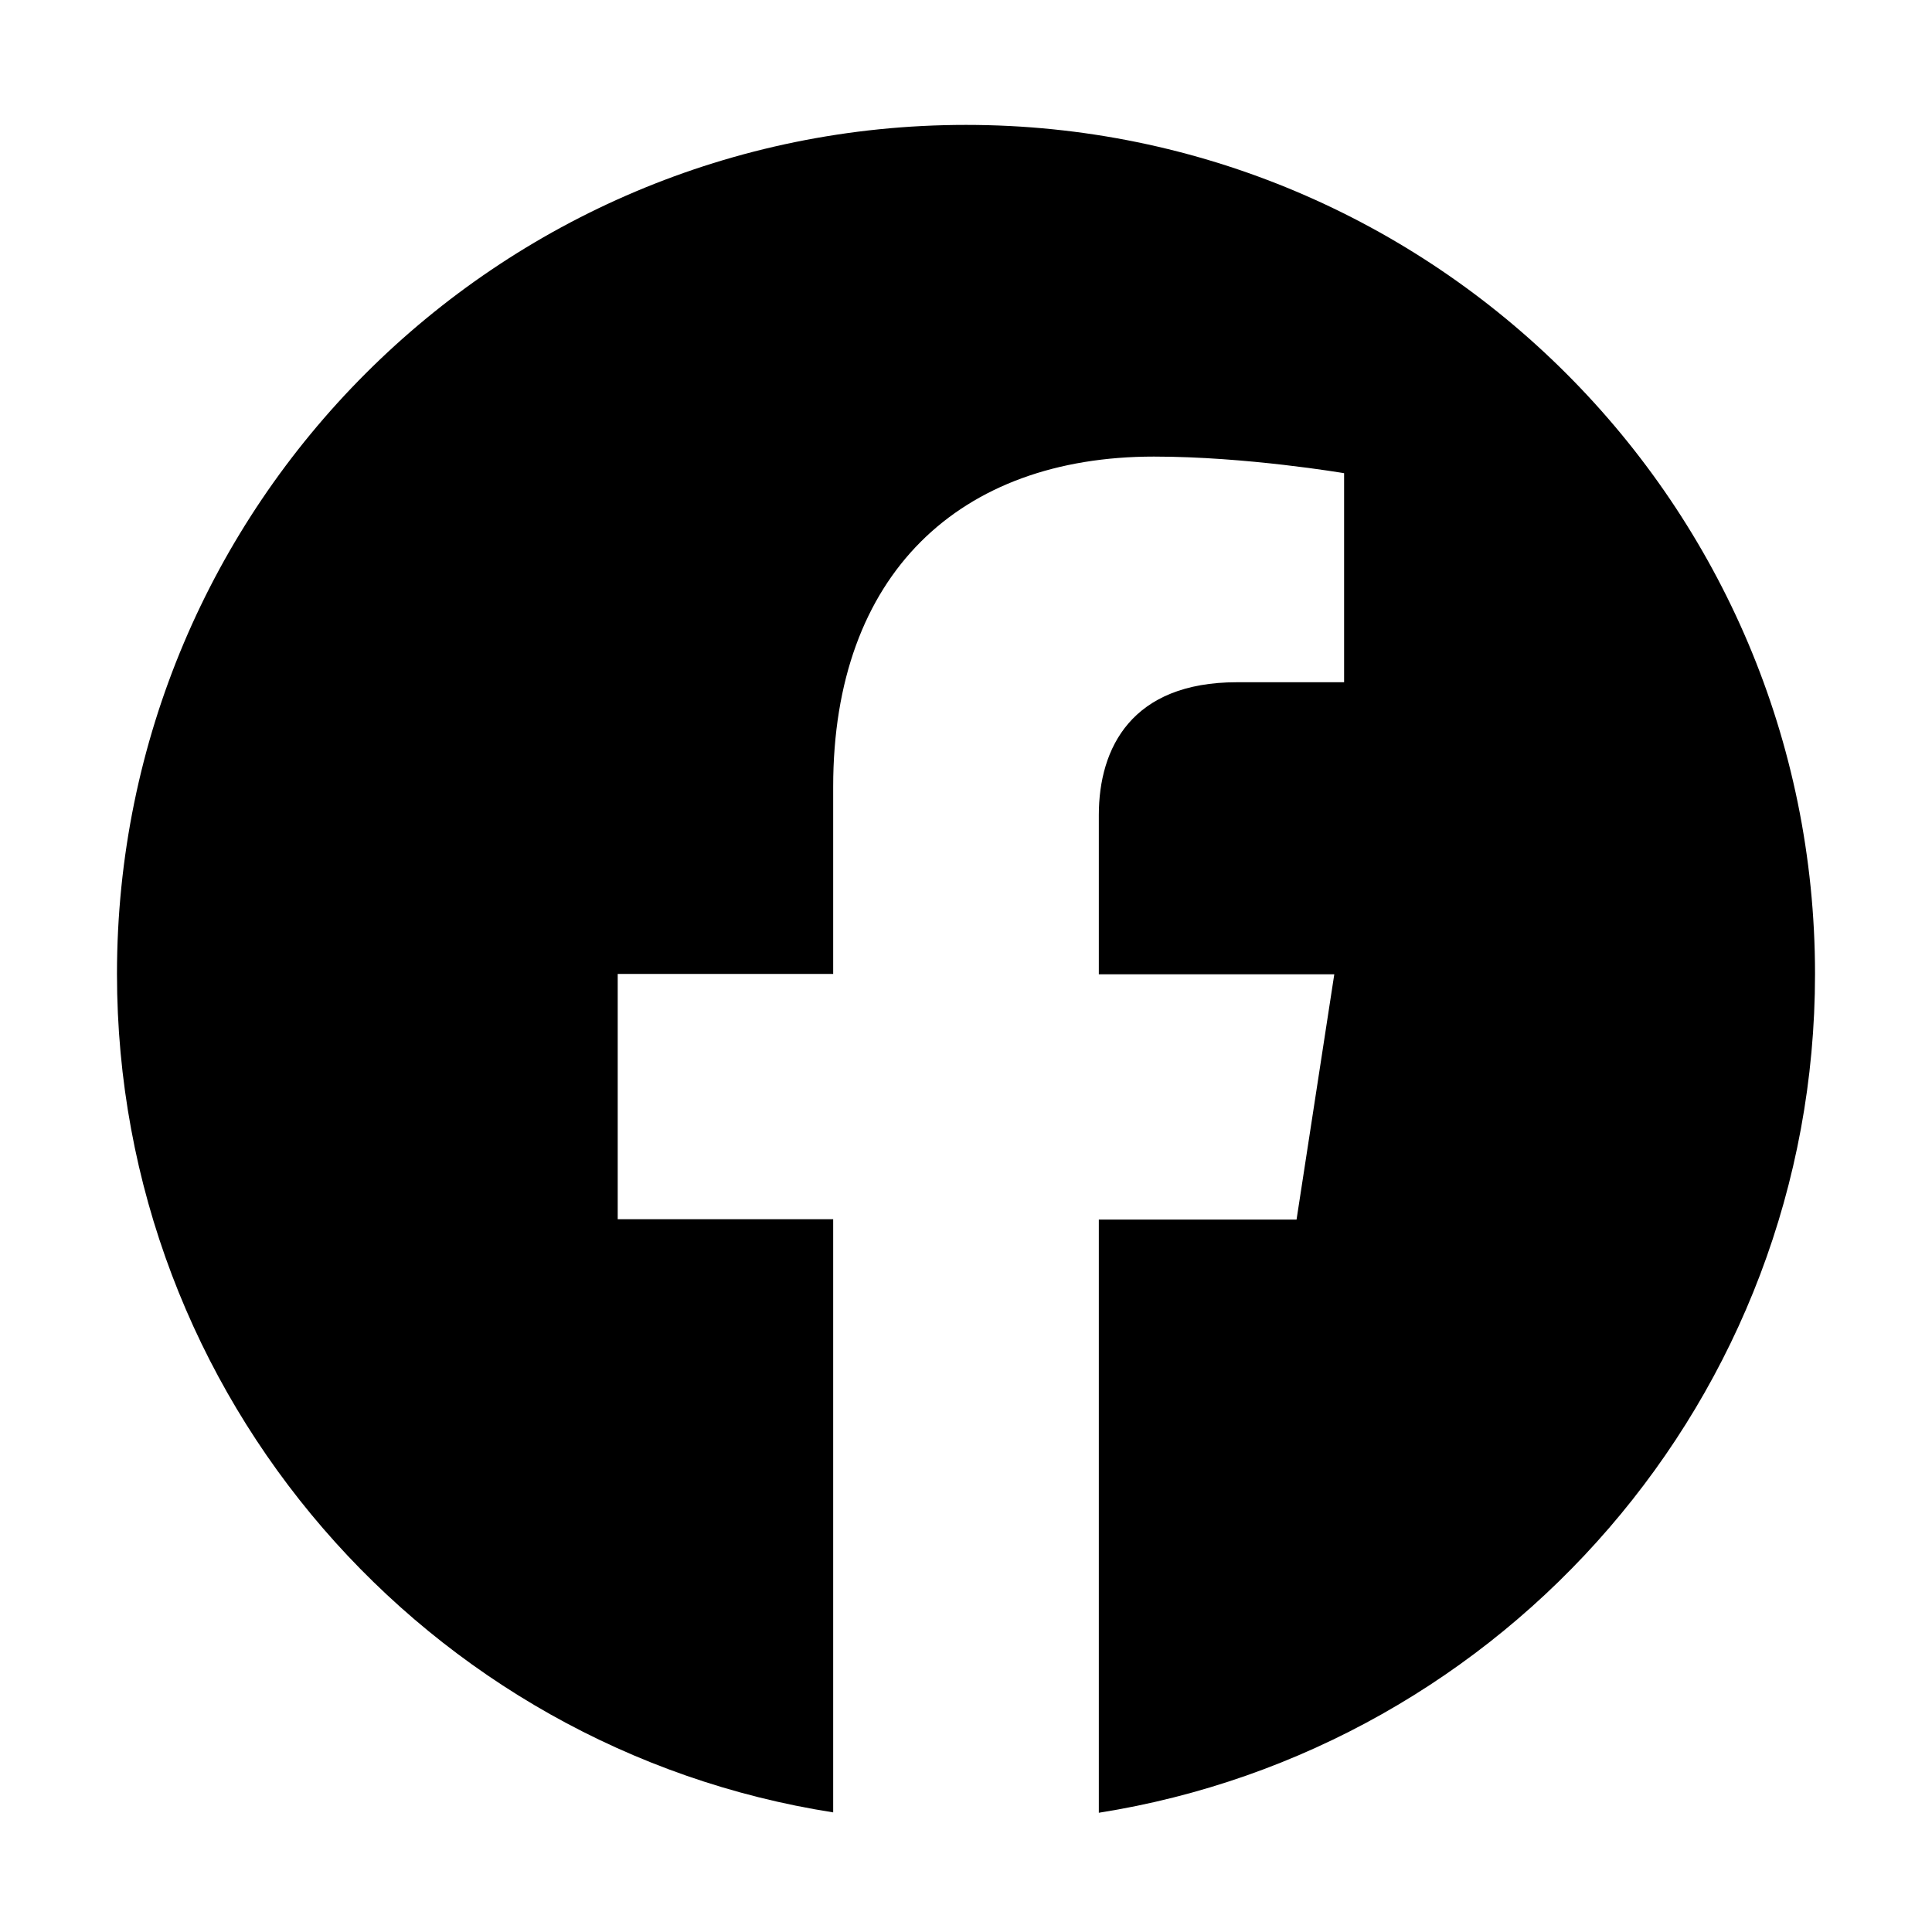
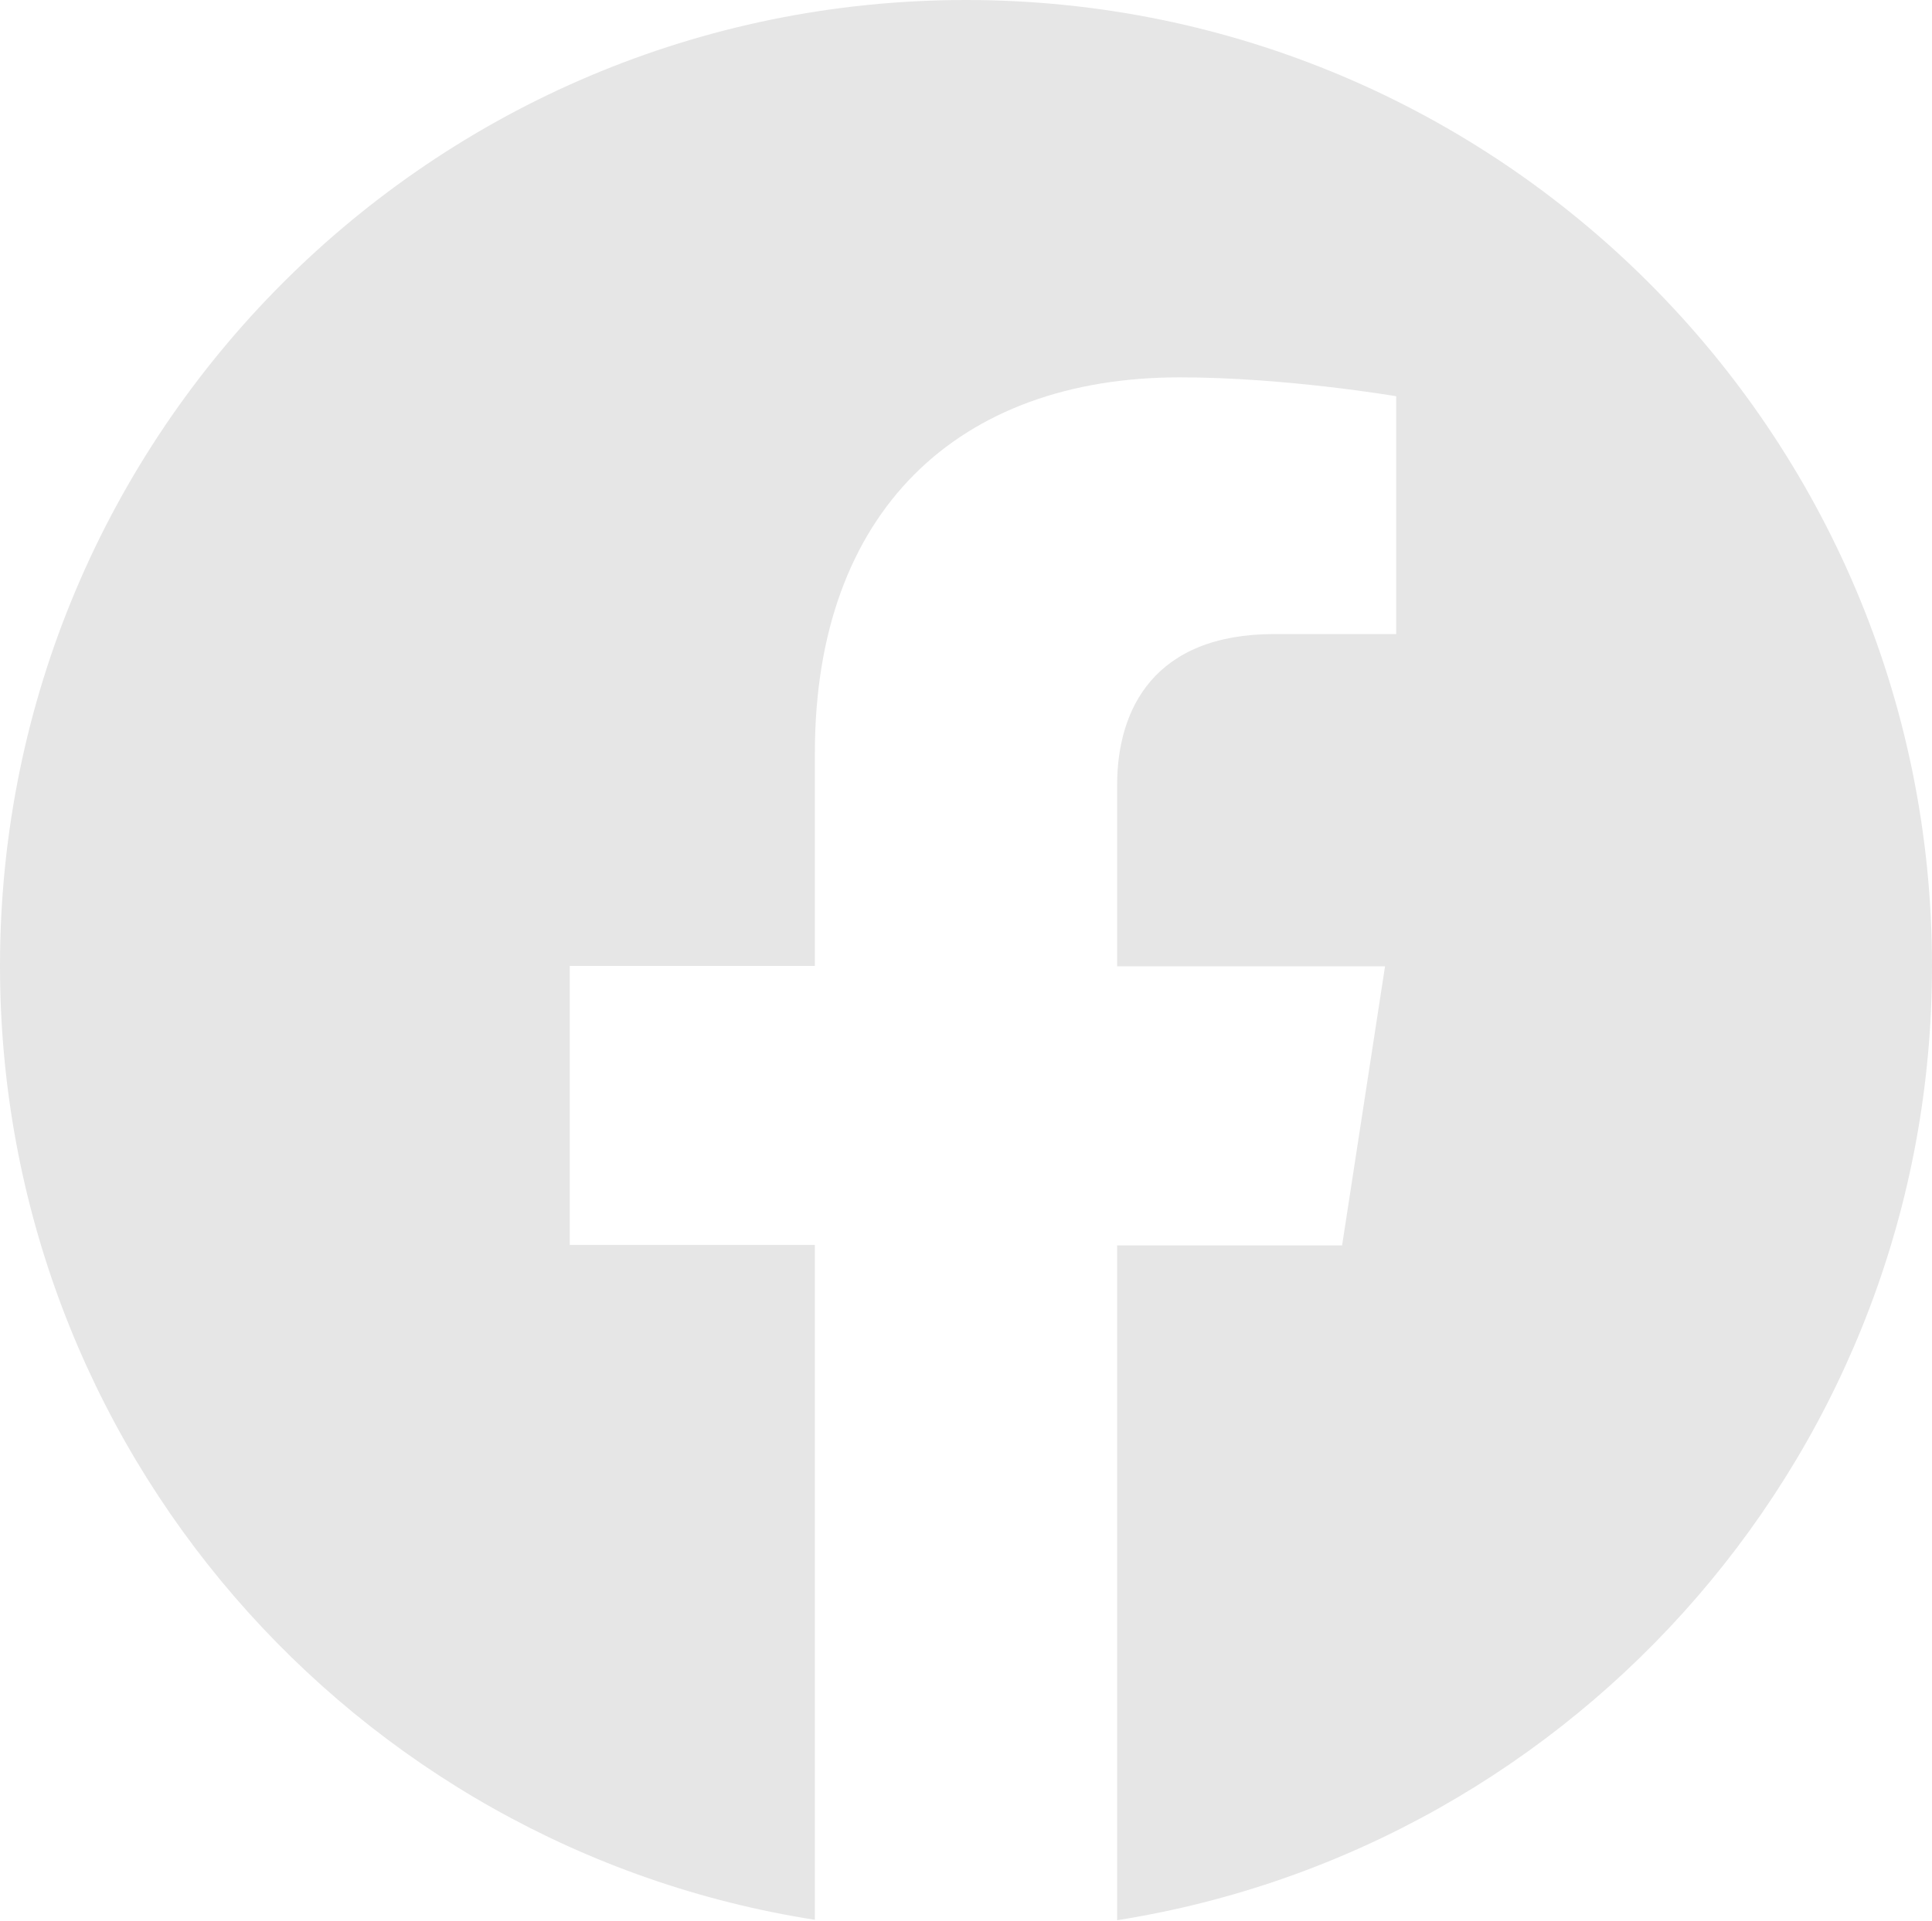
- <svg xmlns="http://www.w3.org/2000/svg" version="1.1" id="Layer_1" x="0px" y="0px" viewBox="0 0 512 512" style="enable-background:new 0 0 512 512;" xml:space="preserve">
-   <g>
-     <g>
-       <path d="M481,258.1c0-124.3-100.8-225-225-225c-124.3,0-225,100.7-225,225c0,112.3,82.3,205.4,189.8,222.2V323.1h-57.1v-65h57.1    v-49.6c0-56.4,33.5-87.5,85-87.5c24.6,0,50.4,4.4,50.4,4.4v55.4h-28.4c-27.9,0-36.6,17.4-36.6,35.2v42.2h62.4l-10,65h-52.4v157.2    C398.7,463.4,481,370.3,481,258.1L481,258.1z" />
+ <svg xmlns="http://www.w3.org/2000/svg" version="1.1" id="Layer_1" x="0px" y="0px" viewBox="0 0 504.237 501.212" xml:space="preserve" width="504.237" height="501.212">
+   <defs id="defs13" />
+   <g id="g8" transform="matrix(1.120527,0,0,1.120527,-34.73635,-37.08945)" style="fill:#e6e6e6">
+     <g id="g6" style="fill:#e6e6e6">
+       <path d="m 481,258.1 c 0,-124.3 -100.8,-225 -225,-225 -124.3,0 -225,100.7 -225,225 0,112.3 82.3,205.4 189.8,222.2 V 323.1 h -57.1 v -65 h 57.1 v -49.6 c 0,-56.4 33.5,-87.5 85,-87.5 24.6,0 50.4,4.4 50.4,4.4 v 55.4 h -28.4 c -27.9,0 -36.6,17.4 -36.6,35.2 v 42.2 h 62.4 l -10,65 H 291.2 V 480.4 C 398.7,463.4 481,370.3 481,258.1 Z" id="path4" style="fill:#e6e6e6" />
    </g>
  </g>
</svg>
